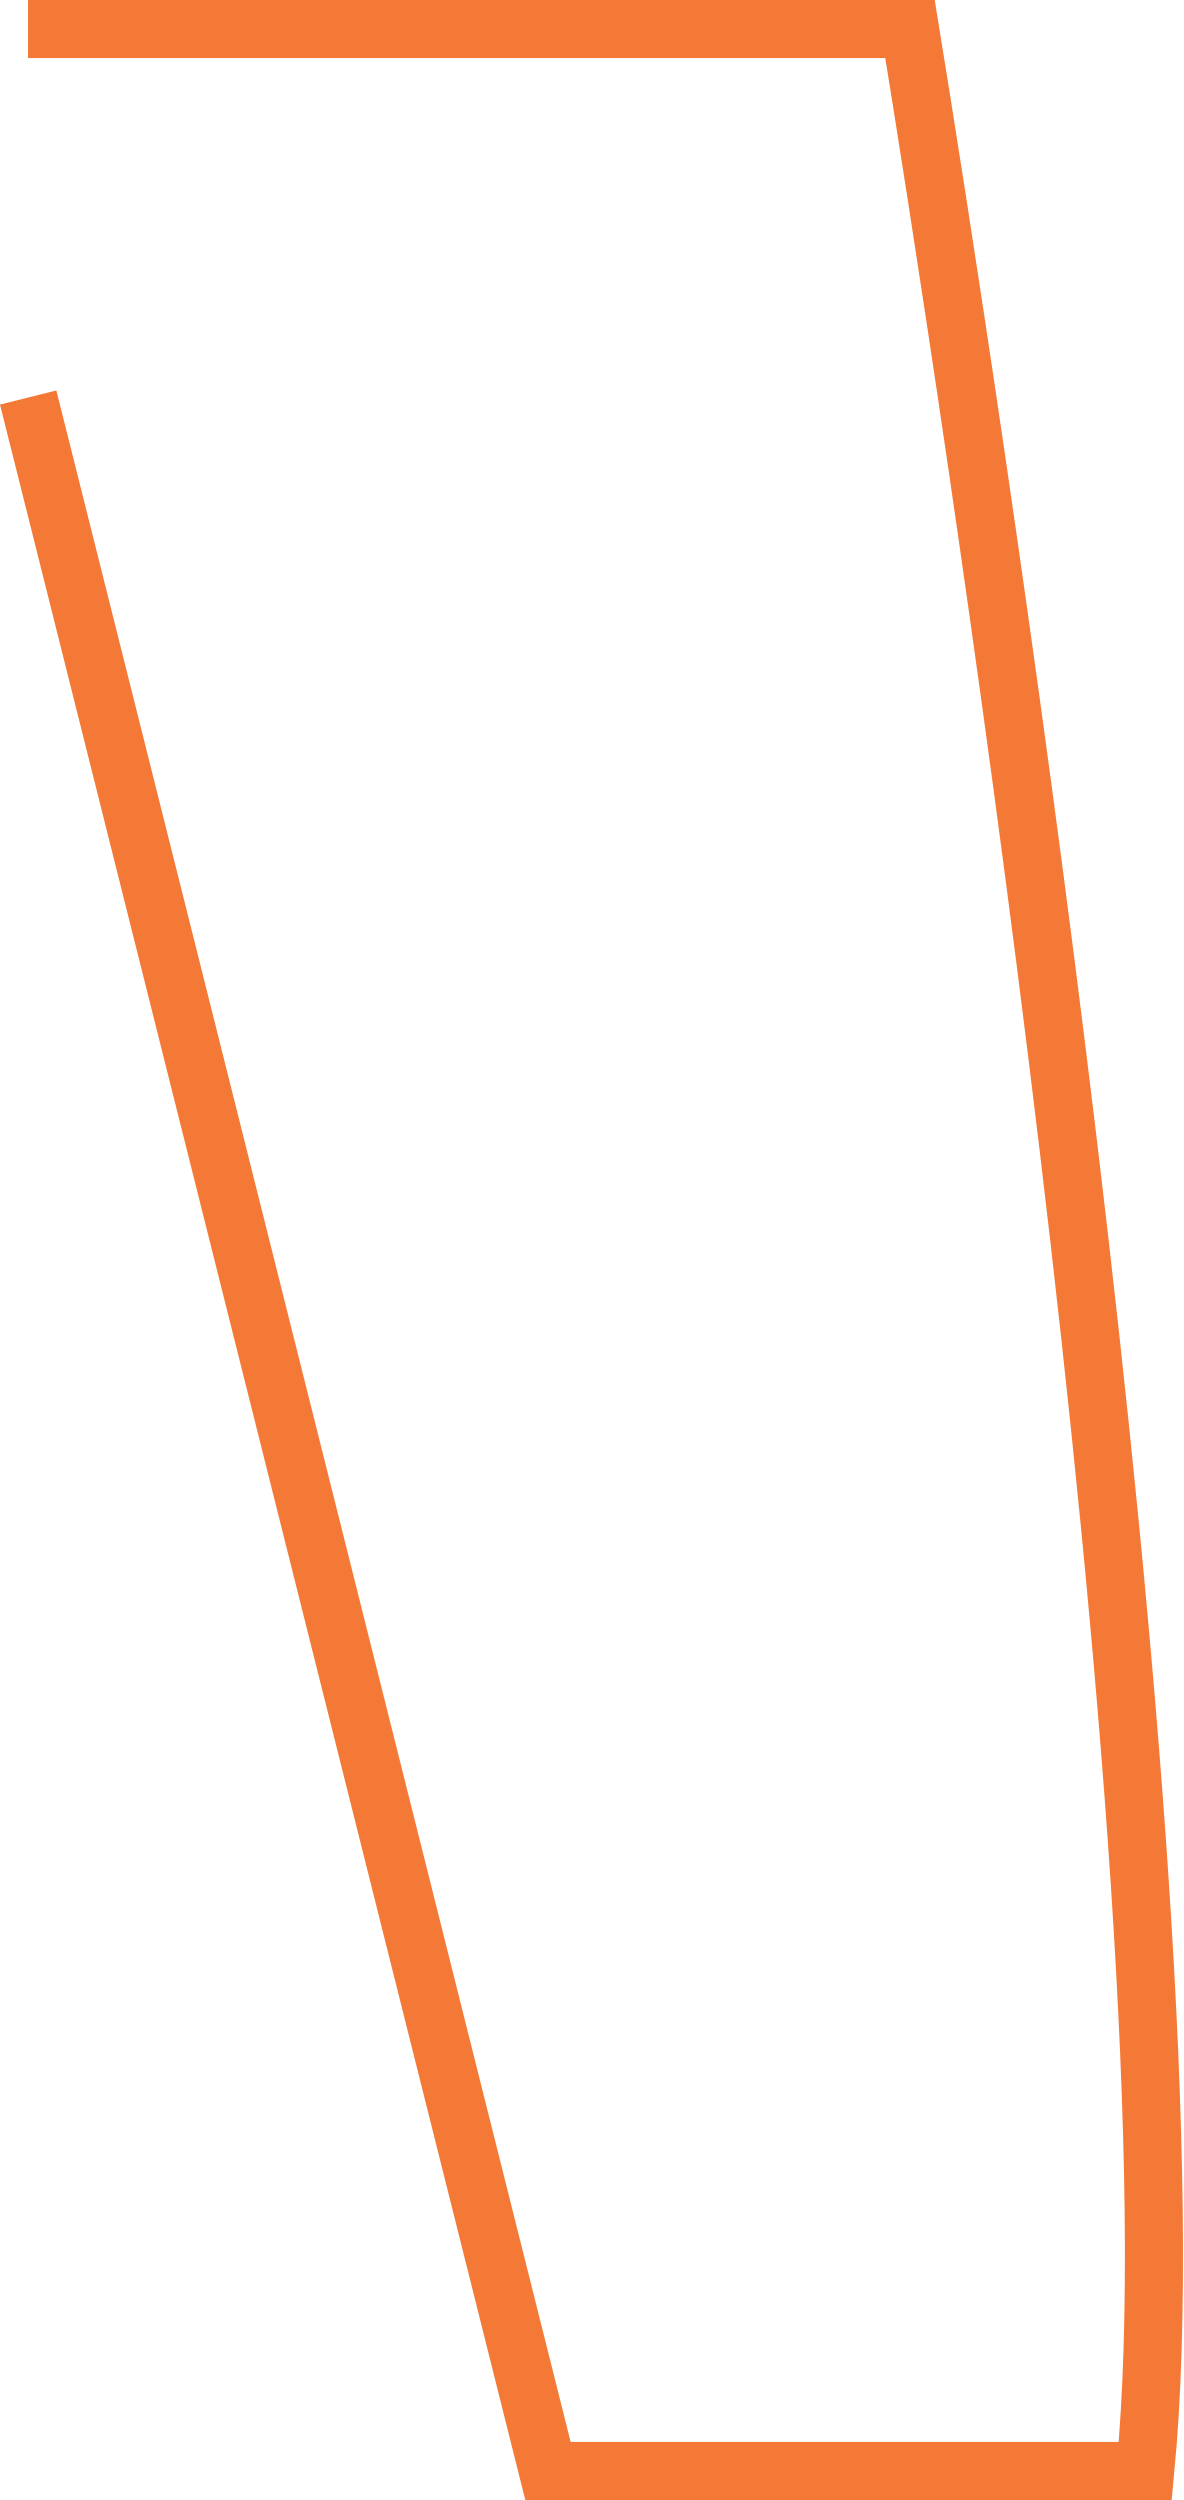
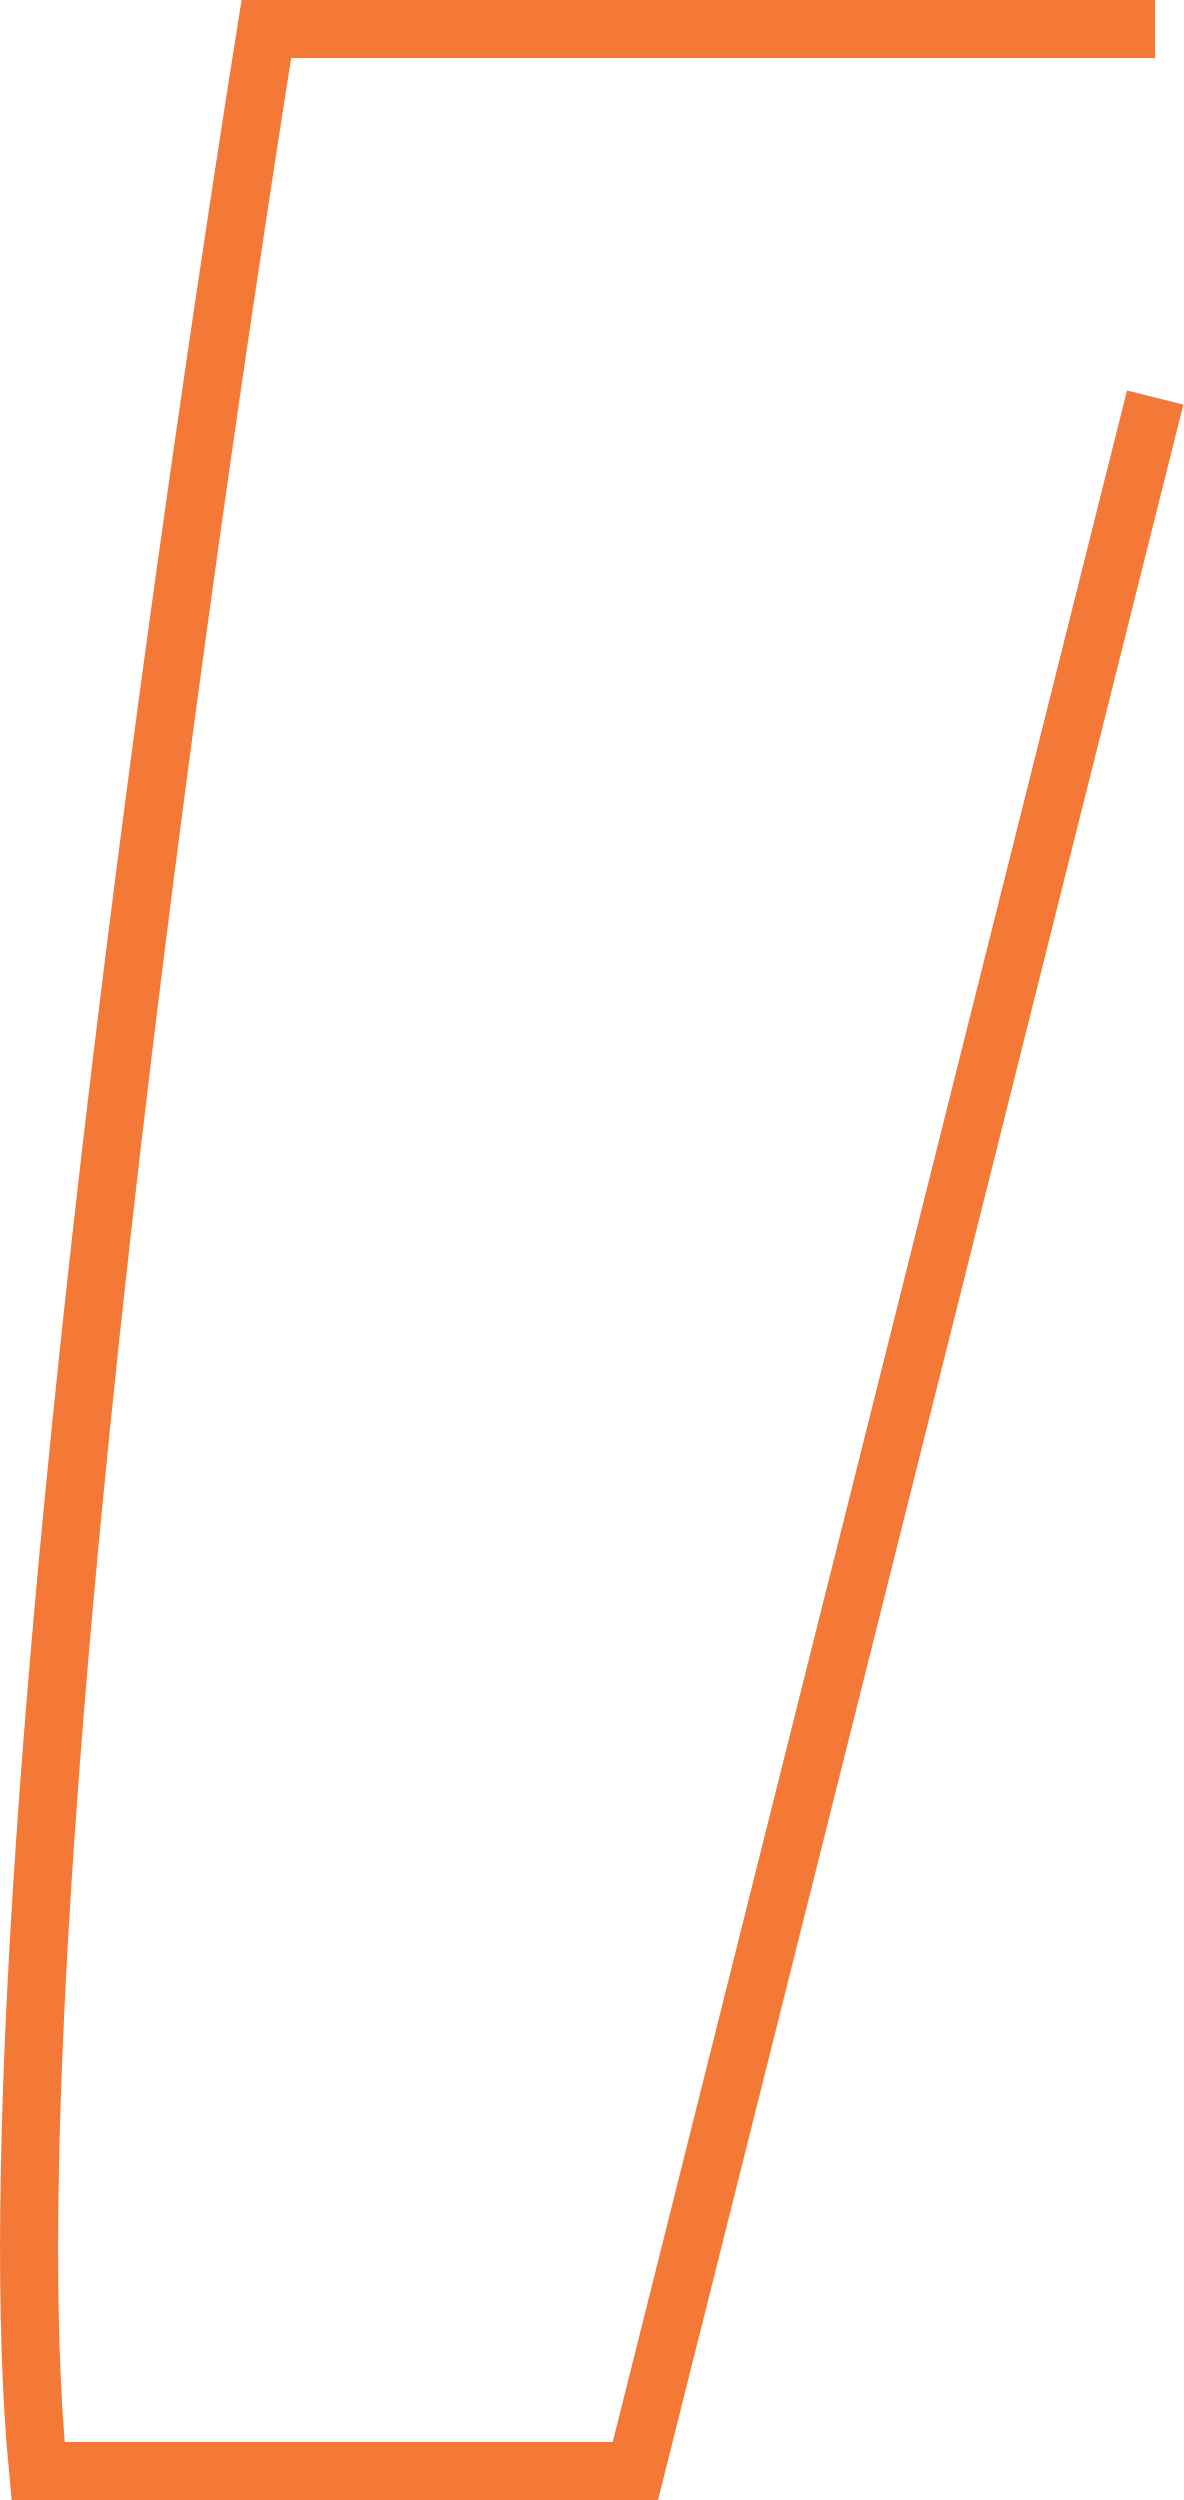
- <svg xmlns="http://www.w3.org/2000/svg" viewBox="0 0 81.46 172.14">
+ <svg xmlns="http://www.w3.org/2000/svg" viewBox="0 0 81.48 172.14">
  <defs>
-     <style>.cls-1{fill:none;stroke:#f47936;stroke-miterlimit:10;stroke-width:4px;}</style>
+     <style>.cls-1{fill:none;stroke:#f47937;stroke-miterlimit:10;stroke-width:4px;}</style>
  </defs>
  <g id="Layer_2" data-name="Layer 2">
    <g id="Layer_1-2" data-name="Layer 1">
-       <path class="cls-1" d="M1.93,2H62.66c3.58,22,20.12,127.25,16.2,168.14H37.73L1.94,27.37" />
+       <path class="cls-1" d="M79.54,27.37,43.75,170.14H2.62C-1.33,129.25,14.83,24.05,18.34,2H79.53" />
    </g>
  </g>
</svg>
